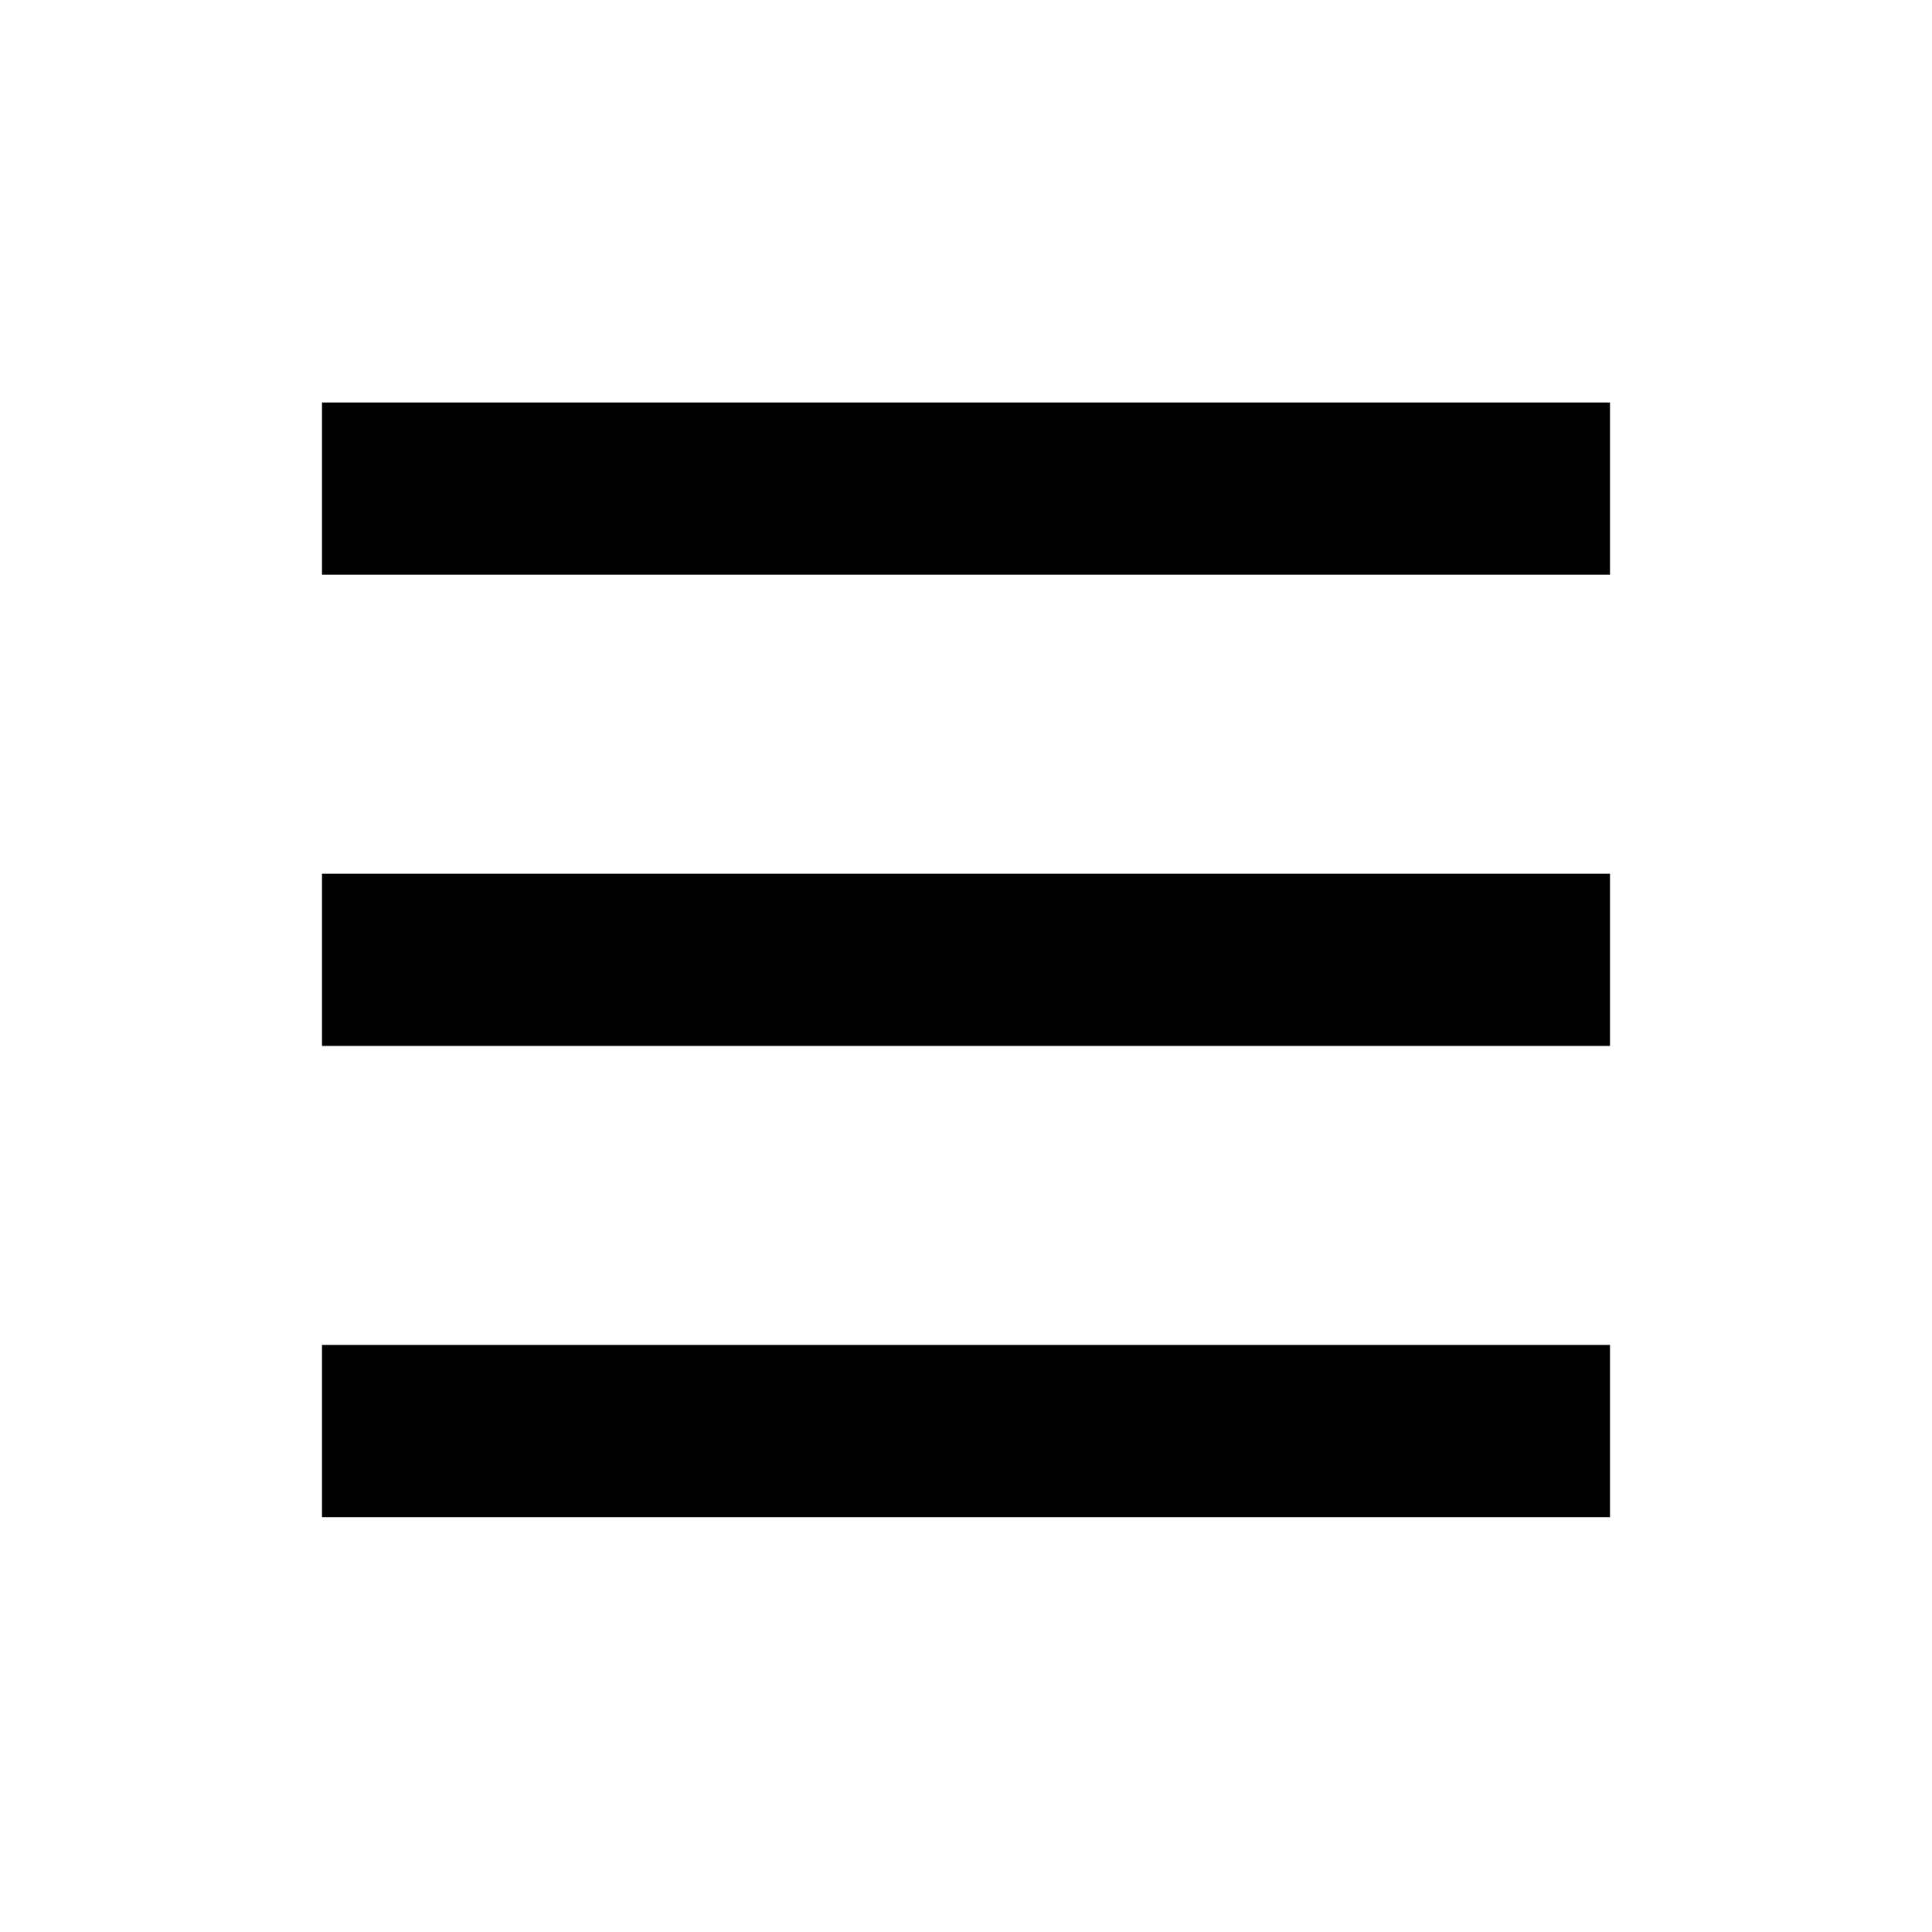
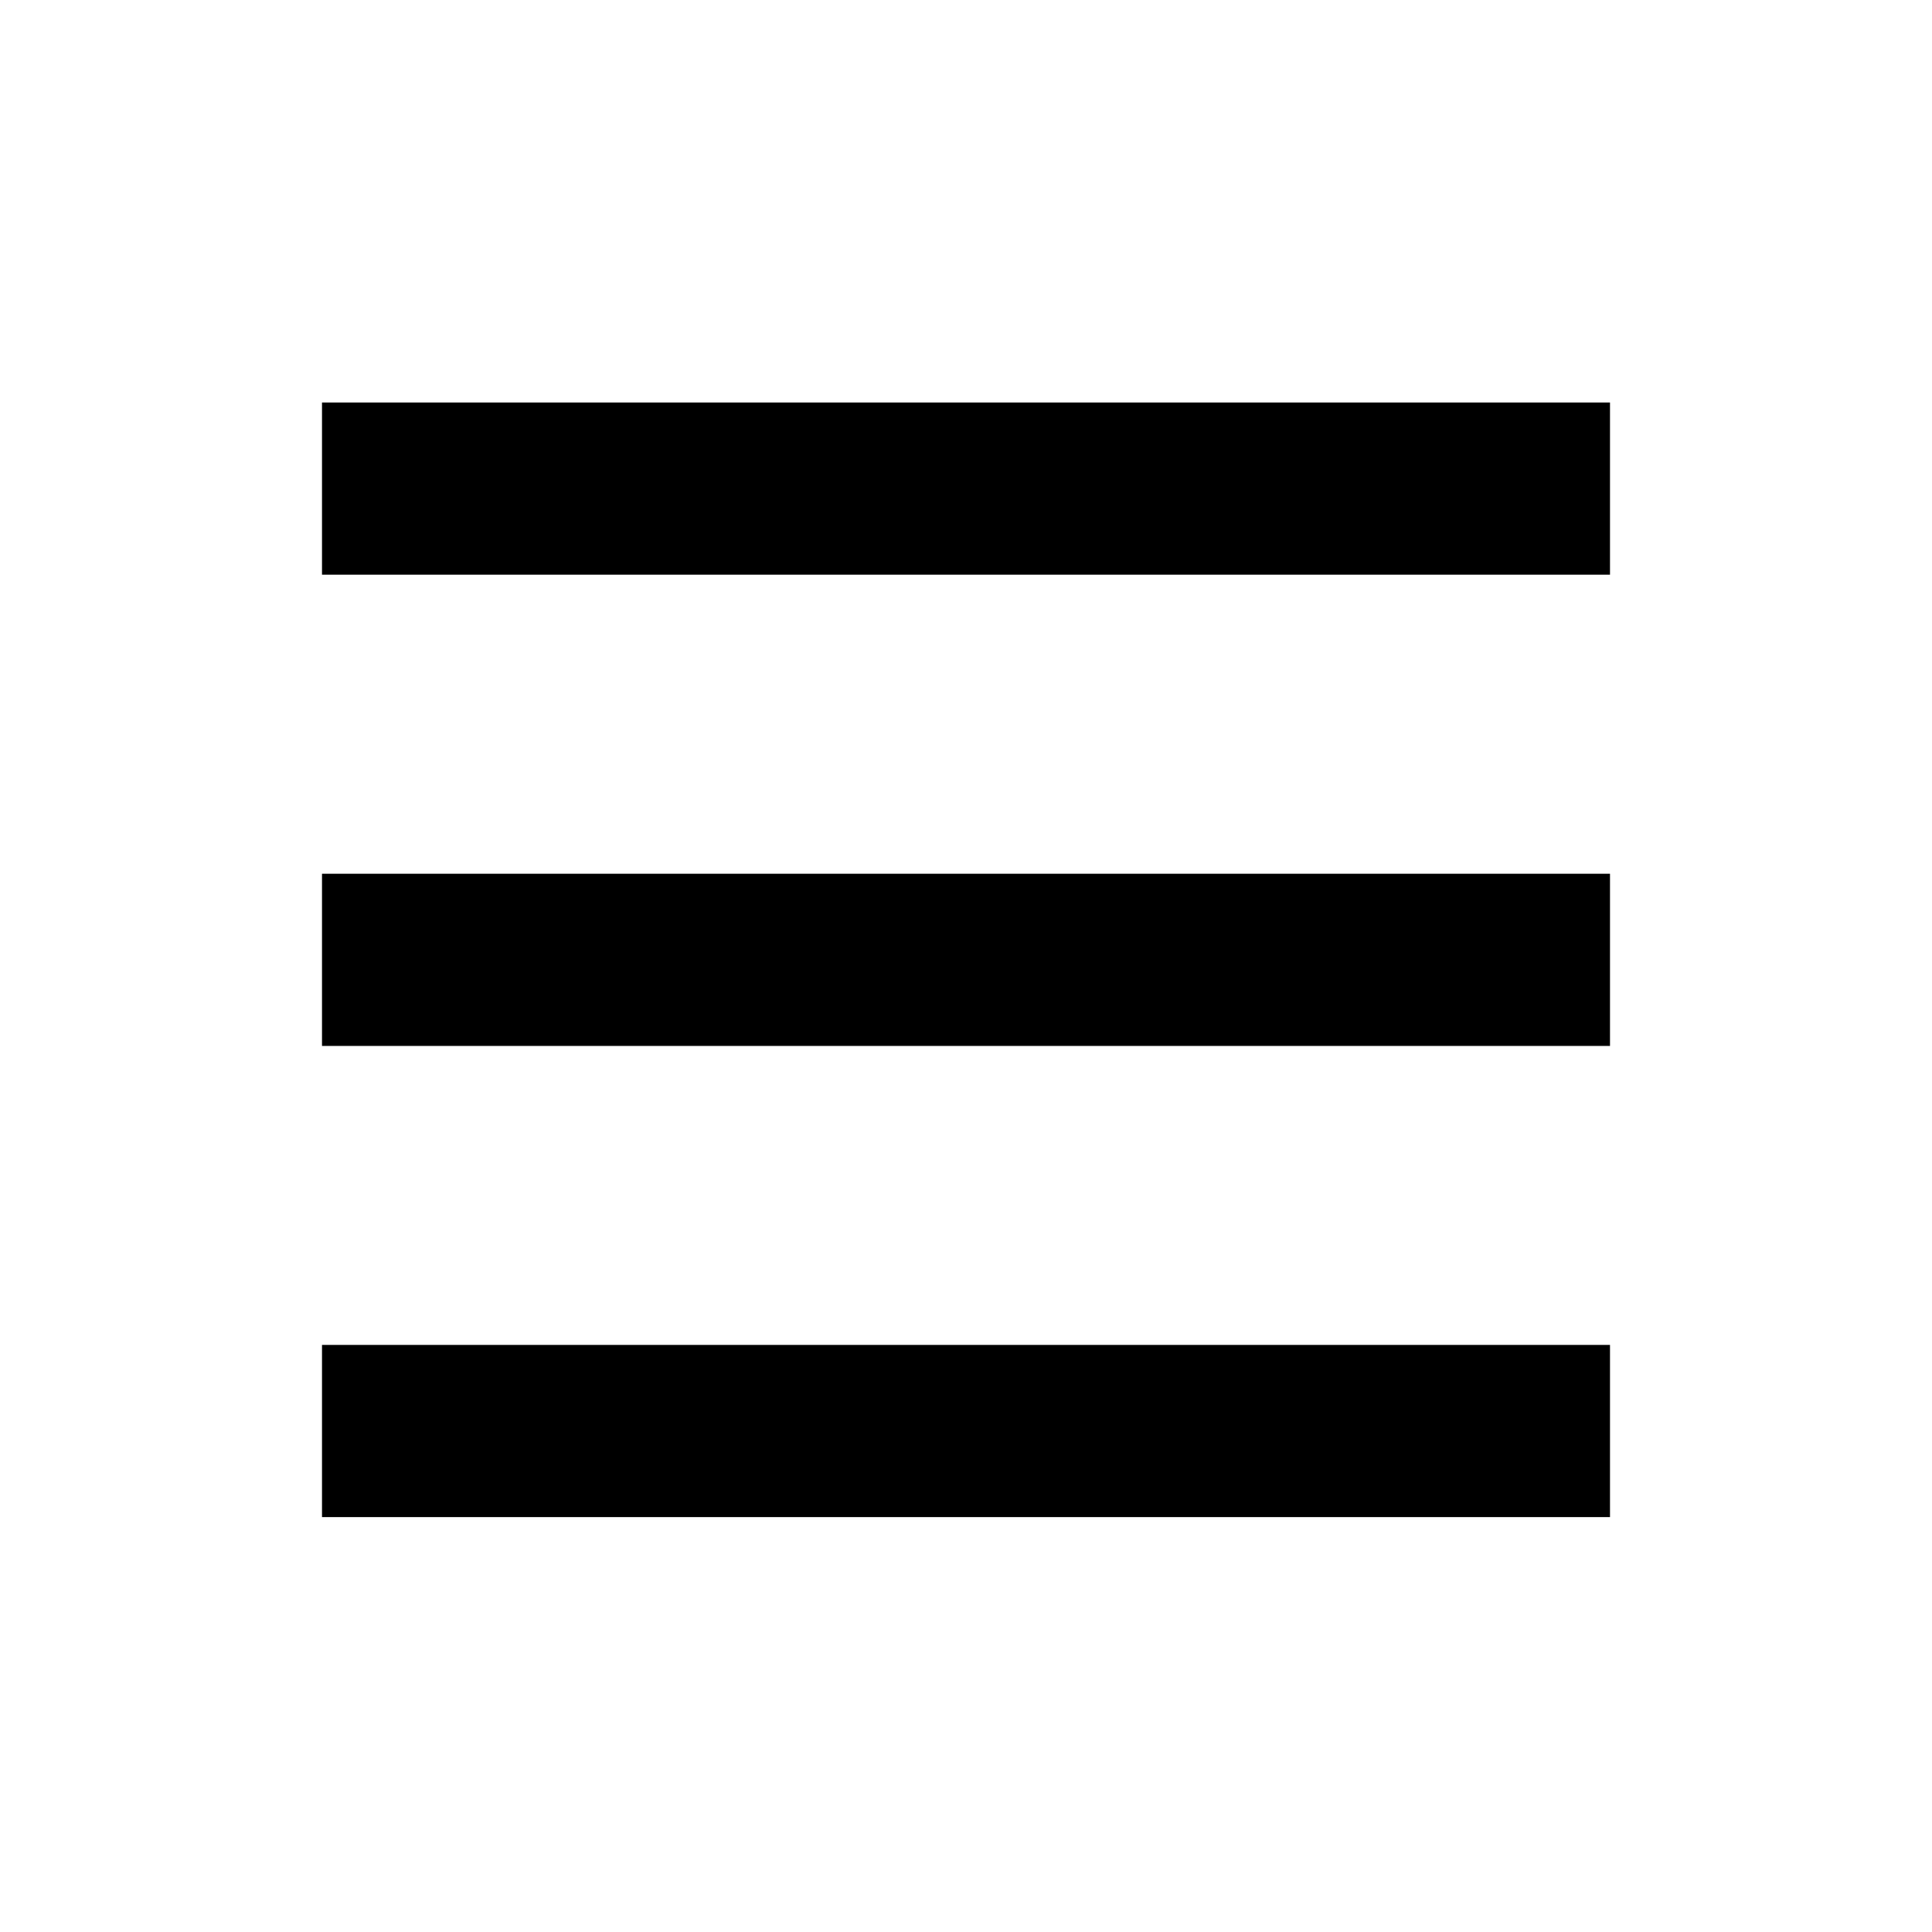
- <svg xmlns="http://www.w3.org/2000/svg" width="24" height="24" viewBox="0 0 24 24">
-   <path d="M4,5 L20,5 L20,7.139 L4,7.139 L4,5 Z M4,10.854 L20,10.854 L20,12.993 L4,12.993 L4,10.854 Z M4,16.707 L20,16.707 L20,18.847 L4,18.847 L4,16.707 Z" />
+ <svg xmlns="http://www.w3.org/2000/svg" width="24" height="24" viewBox="0 0 24 24" fill="none">
+   <g id="menu">
+     <path id="menu_2" fill-rule="evenodd" clip-rule="evenodd" d="M4 5H20V7.139H4V5ZM4 10.854H20V12.993H4V10.854ZM20 16.707H4V18.846H20V16.707Z" fill="black" />
+   </g>
</svg>
